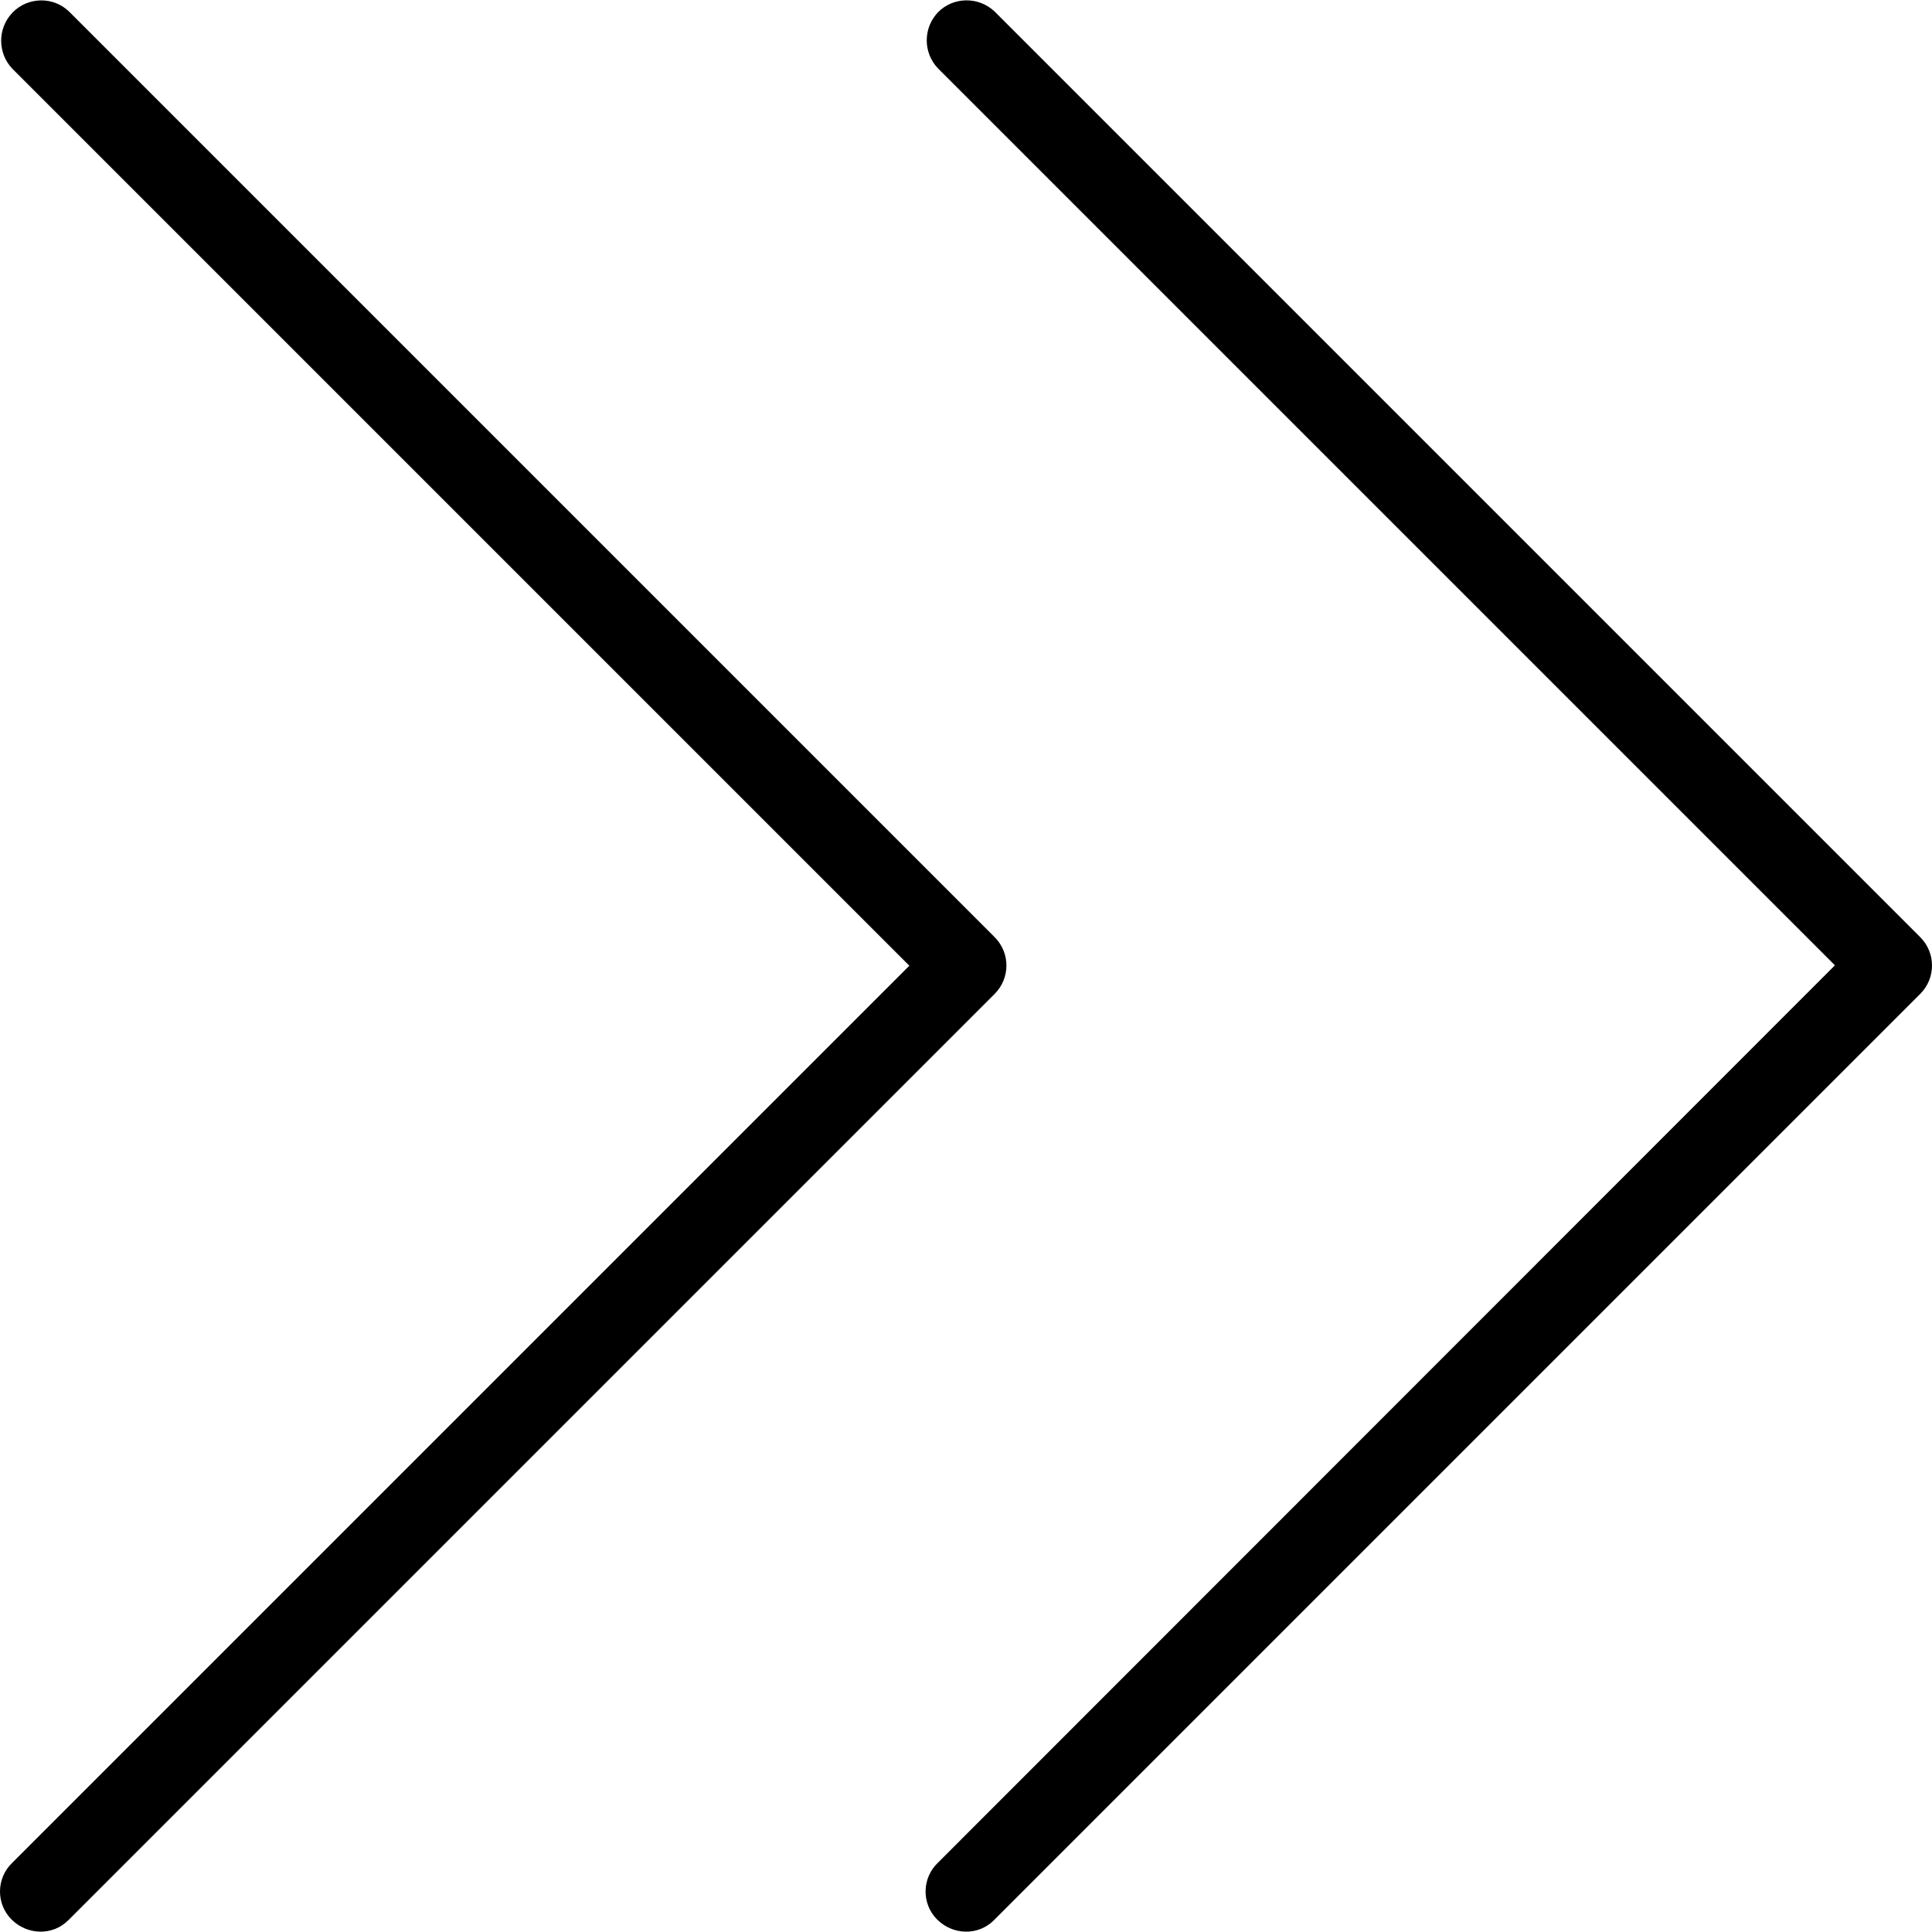
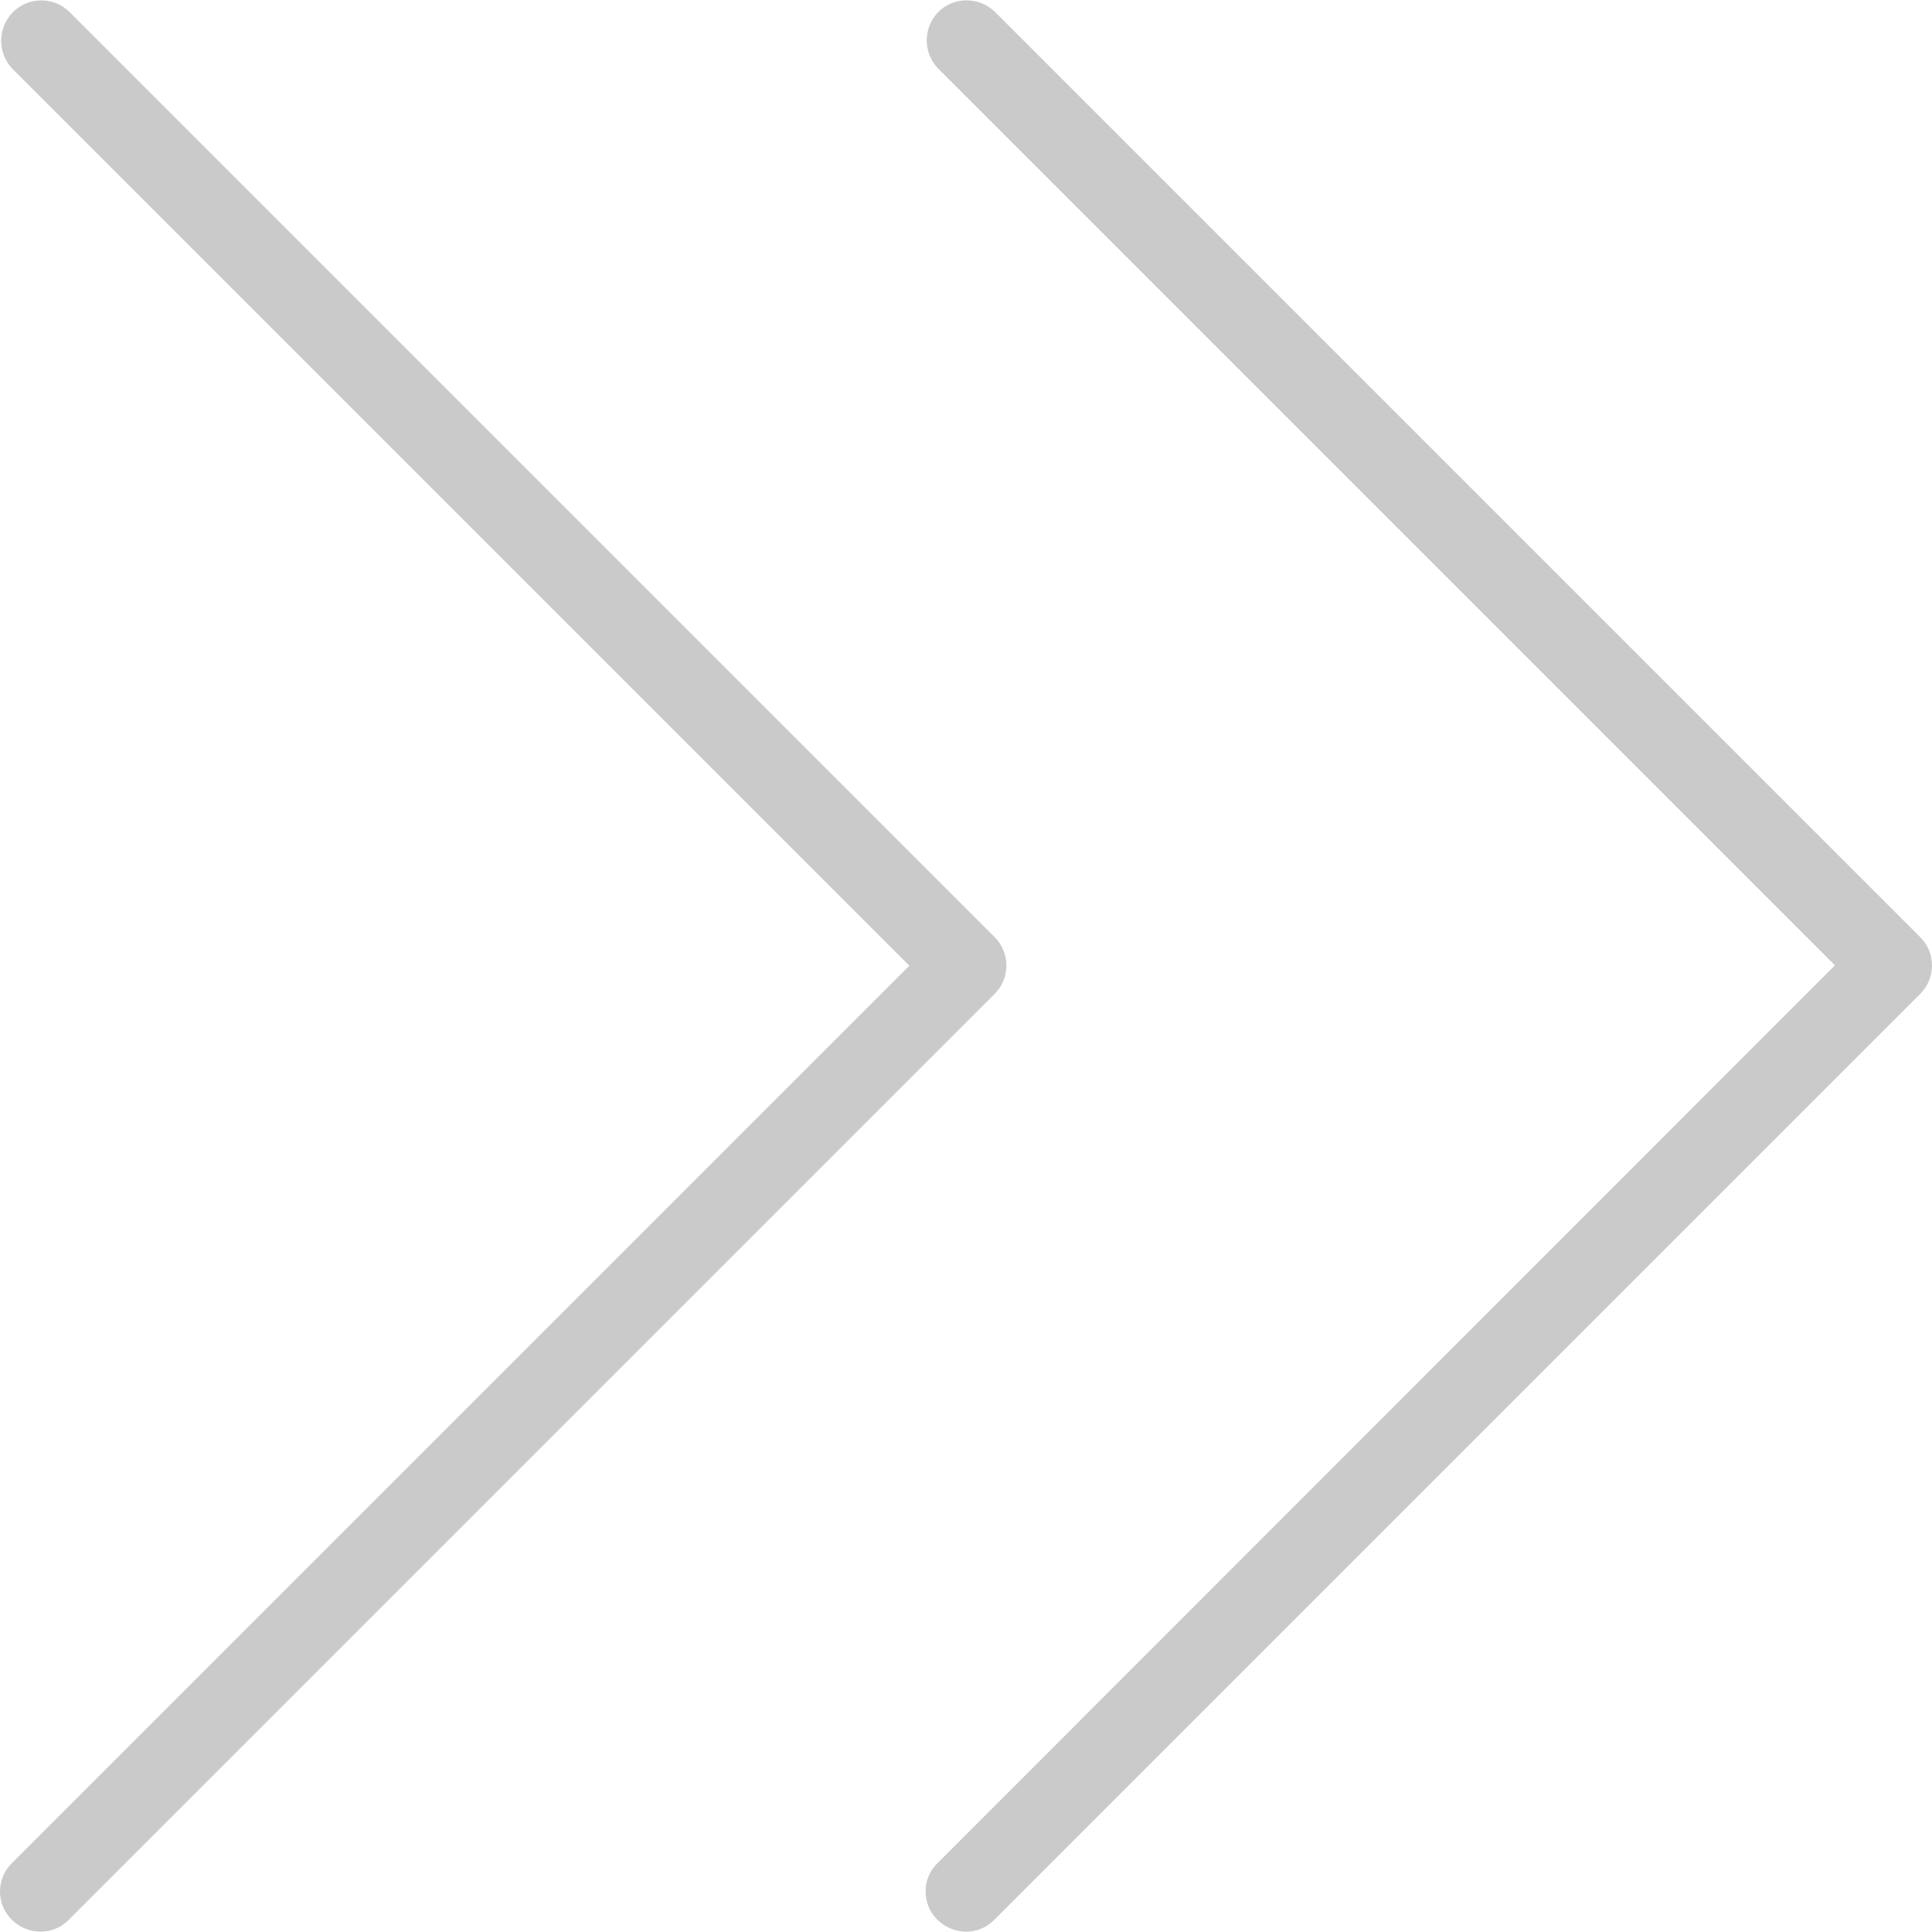
- <svg xmlns="http://www.w3.org/2000/svg" fill="#000000" height="800px" width="800px" version="1.1" id="Layer_1" viewBox="0 0 512.094 512.094" xml:space="preserve">
+ <svg xmlns="http://www.w3.org/2000/svg" fill="#cacaca" height="800px" width="800px" version="1.1" id="Layer_1" viewBox="0 0 512.094 512.094" xml:space="preserve">
  <g>
    <g>
      <g>
        <path d="M263.641,248.4L18.308,3.067c-4.16-4.053-10.987-3.947-15.04,0.32c-3.947,4.16-3.947,10.667,0,14.827l237.76,237.76     L3.268,493.733c-4.267,4.053-4.373,10.88-0.213,15.04c4.16,4.16,10.88,4.373,15.04,0.213c0.107-0.107,0.213-0.213,0.213-0.213     L263.641,263.44C267.801,259.28,267.801,252.56,263.641,248.4z" />
        <path d="M508.974,248.4L263.641,3.067c-4.267-4.053-10.987-3.947-15.04,0.213c-3.947,4.16-3.947,10.667,0,14.827l237.76,237.76     l-237.76,237.867c-4.267,4.053-4.373,10.88-0.213,15.04c4.16,4.16,10.88,4.373,15.04,0.213c0.107-0.107,0.213-0.213,0.213-0.213     L508.974,263.44C513.135,259.28,513.135,252.56,508.974,248.4z" />
      </g>
    </g>
  </g>
</svg>
